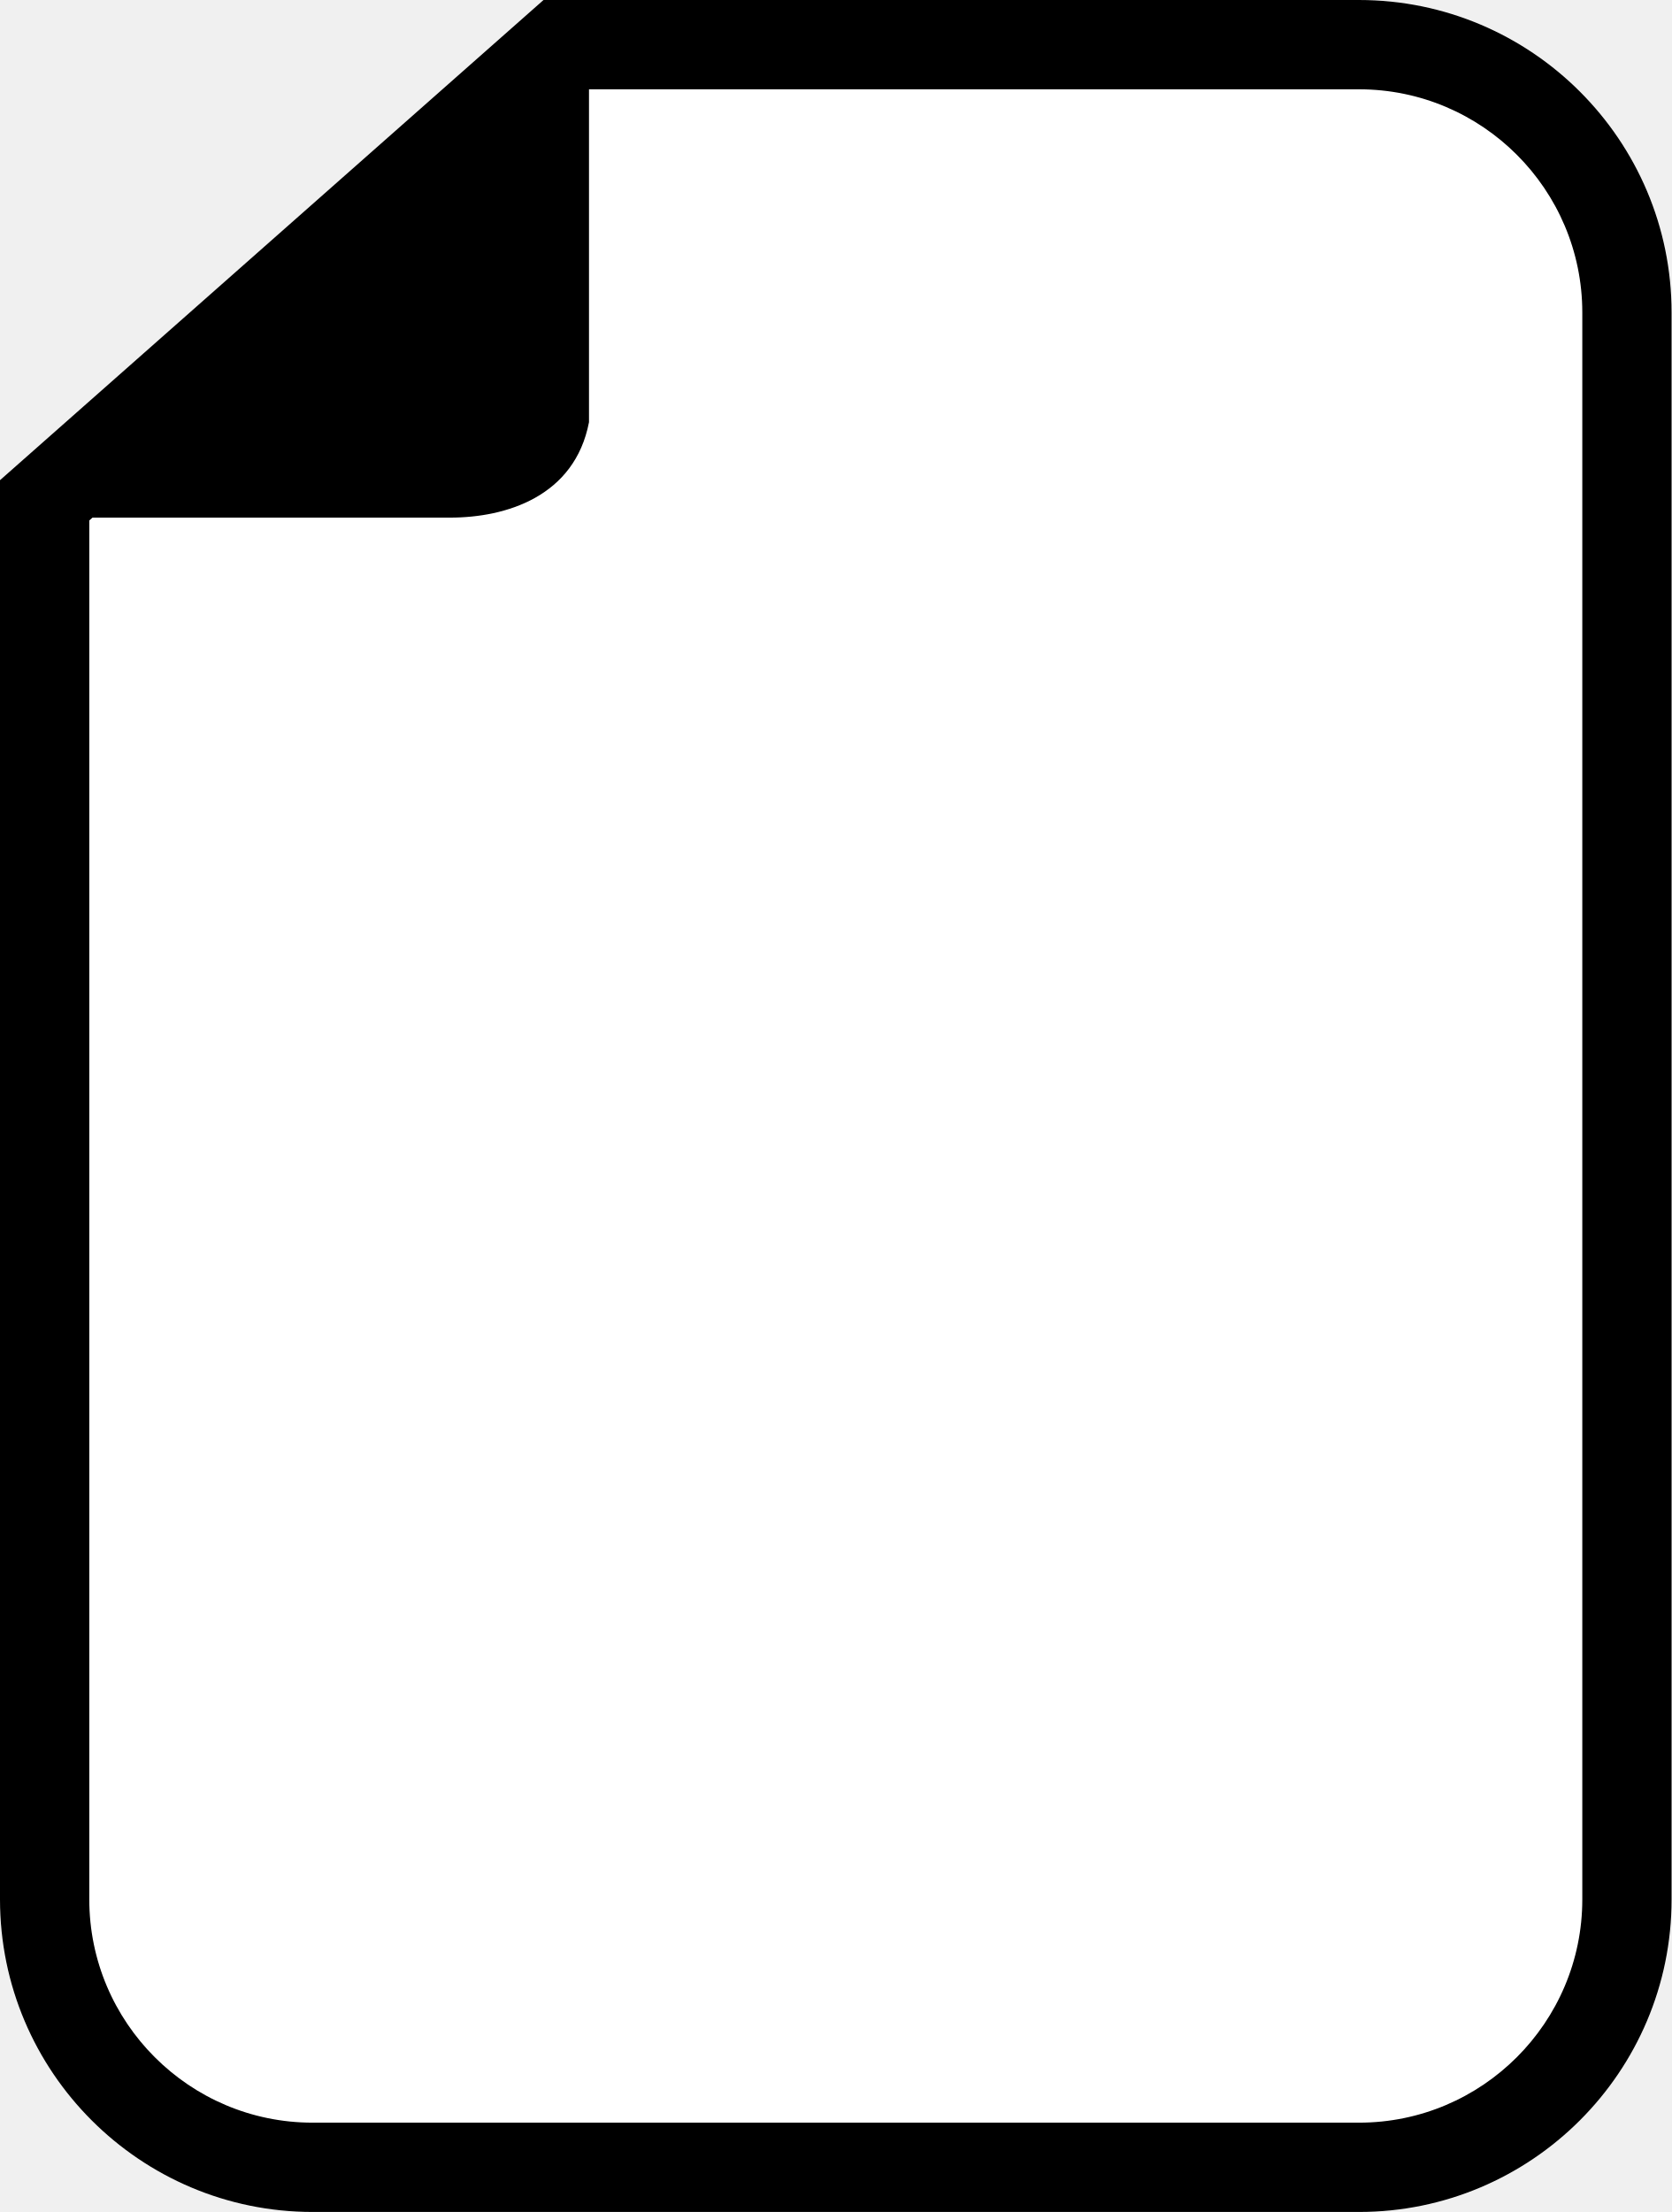
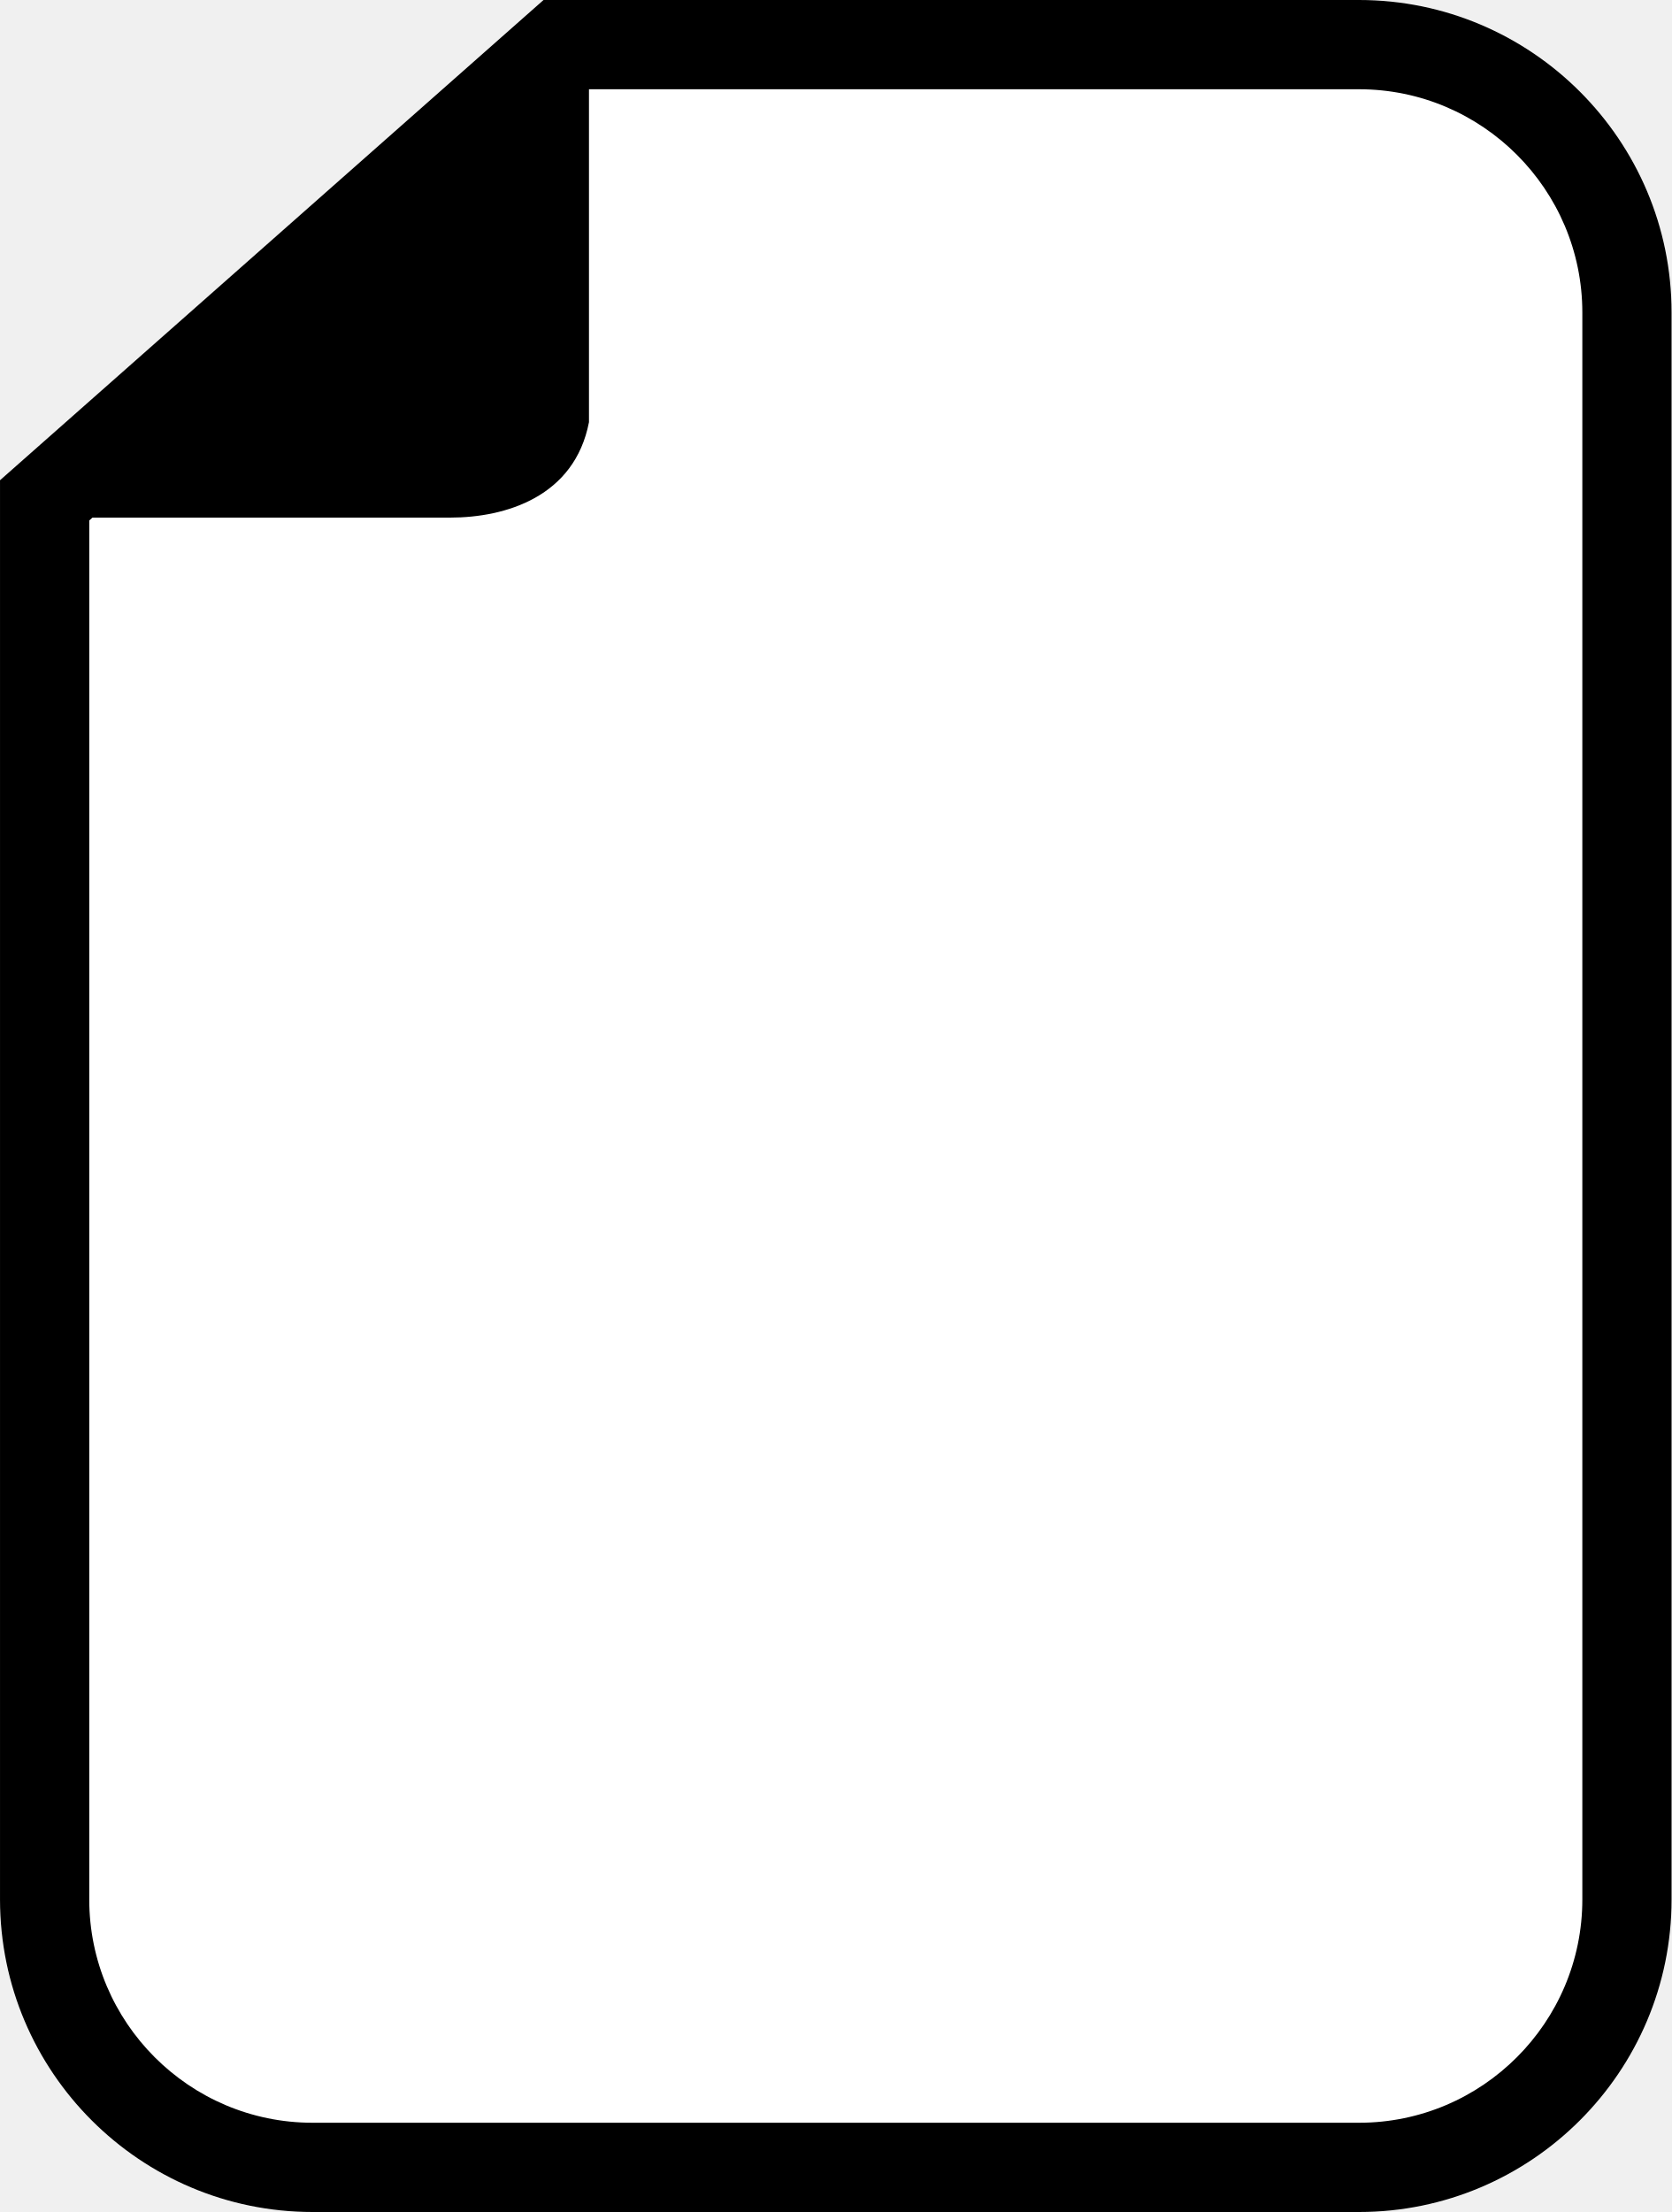
- <svg xmlns="http://www.w3.org/2000/svg" width="15.117" height="20.001" id="svg3040" version="1.1">
-   <defs id="defs3042" />
-   <g id="layer1" transform="translate(-338.1558,-736.6476)">
-     <g id="g4038" transform="matrix(0.8340496,0,0,0.8340496,235.7658,336.1015)">
-       <g id="g14-2-8" transform="matrix(-0.1598675,0,0,0.1598675,148.76,476.1781)">
-         <path style="fill:#ffffff;fill-opacity:1" id="path22-7-8" d="m 125.756,25.424 -55.315,0 c -11.688,0 -21.196,9.508 -21.196,21.196 l 0,107.608 c 0,11.688 9.509,21.196 21.196,21.196 l 70.982,0 c 11.688,0 21.196,-9.508 21.196,-21.196 l 0,-96.242 z" />
-         <path id="path22-78-9" d="M 125.756,25.424 H 70.441 c -11.688,0 -21.196,9.508 -21.196,21.196 v 107.608 c 0,11.688 9.509,21.196 21.196,21.196 H 141.423 c 11.688,0 21.196,-9.508 21.196,-21.196 v -96.242 l -36.863,-32.562 z m 30.807,128.804 c 0,8.348 -6.792,15.14 -15.14,15.14 H 70.441 c -8.348,0 -15.14,-6.792 -15.14,-15.14 v -107.608 c 0,-8.348 6.792,-15.14 15.14,-15.14 h 52.23 v 22.575 c 0.972,5.044 5.632,6.47 9.417,6.47 h 24.257 l 0.218,0.192 v 93.511 z" />
+ <svg xmlns="http://www.w3.org/2000/svg" width="15.117" height="20" id="svg3277" version="1.1">
+   <defs id="defs3279" />
+   <g id="layer1" transform="translate(424.7011,-559.505)" style="display:inline">
+     <g id="Layer_3_1_-9" transform="matrix(0.8340239,0,0,0.8340239,-511.3211,505.6717)" />
+     <g id="g3848">
+       <g id="g3844">
+         <path style="fill:#ffffff;fill-opacity:1;display:inline" id="path22-7" d="m -419.786,559.505 7.375,0 c 1.558,0 2.826,1.268 2.826,2.826 l 0,14.348 c 0,1.558 -1.268,2.826 -2.826,2.826 l -9.464,0 c -1.558,0 -2.826,-1.268 -2.826,-2.826 l 0,-12.832 z" />
+         <path id="path22-78" d="m -419.786,559.505 h 7.375 c 1.558,0 2.826,1.268 2.826,2.826 v 14.348 c 0,1.558 -1.268,2.826 -2.826,2.826 h -9.464 c -1.558,0 -2.826,-1.268 -2.826,-2.826 v -12.832 l 4.915,-4.342 z m -4.108,17.174 c 0,1.113 0.906,2.019 2.019,2.019 h 9.464 c 1.113,0 2.019,-0.906 2.019,-2.019 v -14.348 c 0,-1.113 -0.906,-2.019 -2.019,-2.019 h -6.964 v 3.01 c -0.13,0.673 -0.751,0.863 -1.256,0.863 h -3.234 l -0.029,0.026 v 12.468 z" />
      </g>
-       <flowRoot transform="matrix(0.4202113,0,0,0.4202113,13.49275,246.6952)" style="font-size:32px;font-style:normal;font-variant:normal;font-weight:normal;font-stretch:normal;text-align:center;line-height:125%;letter-spacing:0px;word-spacing:0px;writing-mode:lr-tb;text-anchor:middle;fill:#000000;fill-opacity:1;stroke:none;font-family:Sans;-inkscape-font-specification:Sans" id="flowRoot4301-1-9" xml:space="preserve">
-         <flowRegion id="flowRegion4303-0-2">
-           <rect style="font-size:32px;font-style:normal;font-variant:normal;font-weight:normal;font-stretch:normal;text-align:center;line-height:125%;writing-mode:lr-tb;text-anchor:middle;font-family:Sans;-inkscape-font-specification:Sans" y="570.014" x="258.094" height="57.074" width="46.467" id="rect4305-4-1" />
-         </flowRegion>
-         <flowPara id="flowPara4307-2-8">S</flowPara>
-       </flowRoot>
+       <text xml:space="preserve" style="font-size:11.215px;font-style:normal;font-variant:normal;font-weight:normal;font-stretch:normal;text-align:center;line-height:125%;letter-spacing:0px;word-spacing:0px;writing-mode:lr-tb;text-anchor:middle;fill:#000000;fill-opacity:1;stroke:none;display:inline;font-family:Sans;-inkscape-font-specification:Sans" x="-417.121" y="574.836" id="text2991">
+         <tspan id="tspan3027" x="-417.121" y="574.836">S</tspan>
+       </text>
    </g>
  </g>
</svg>
